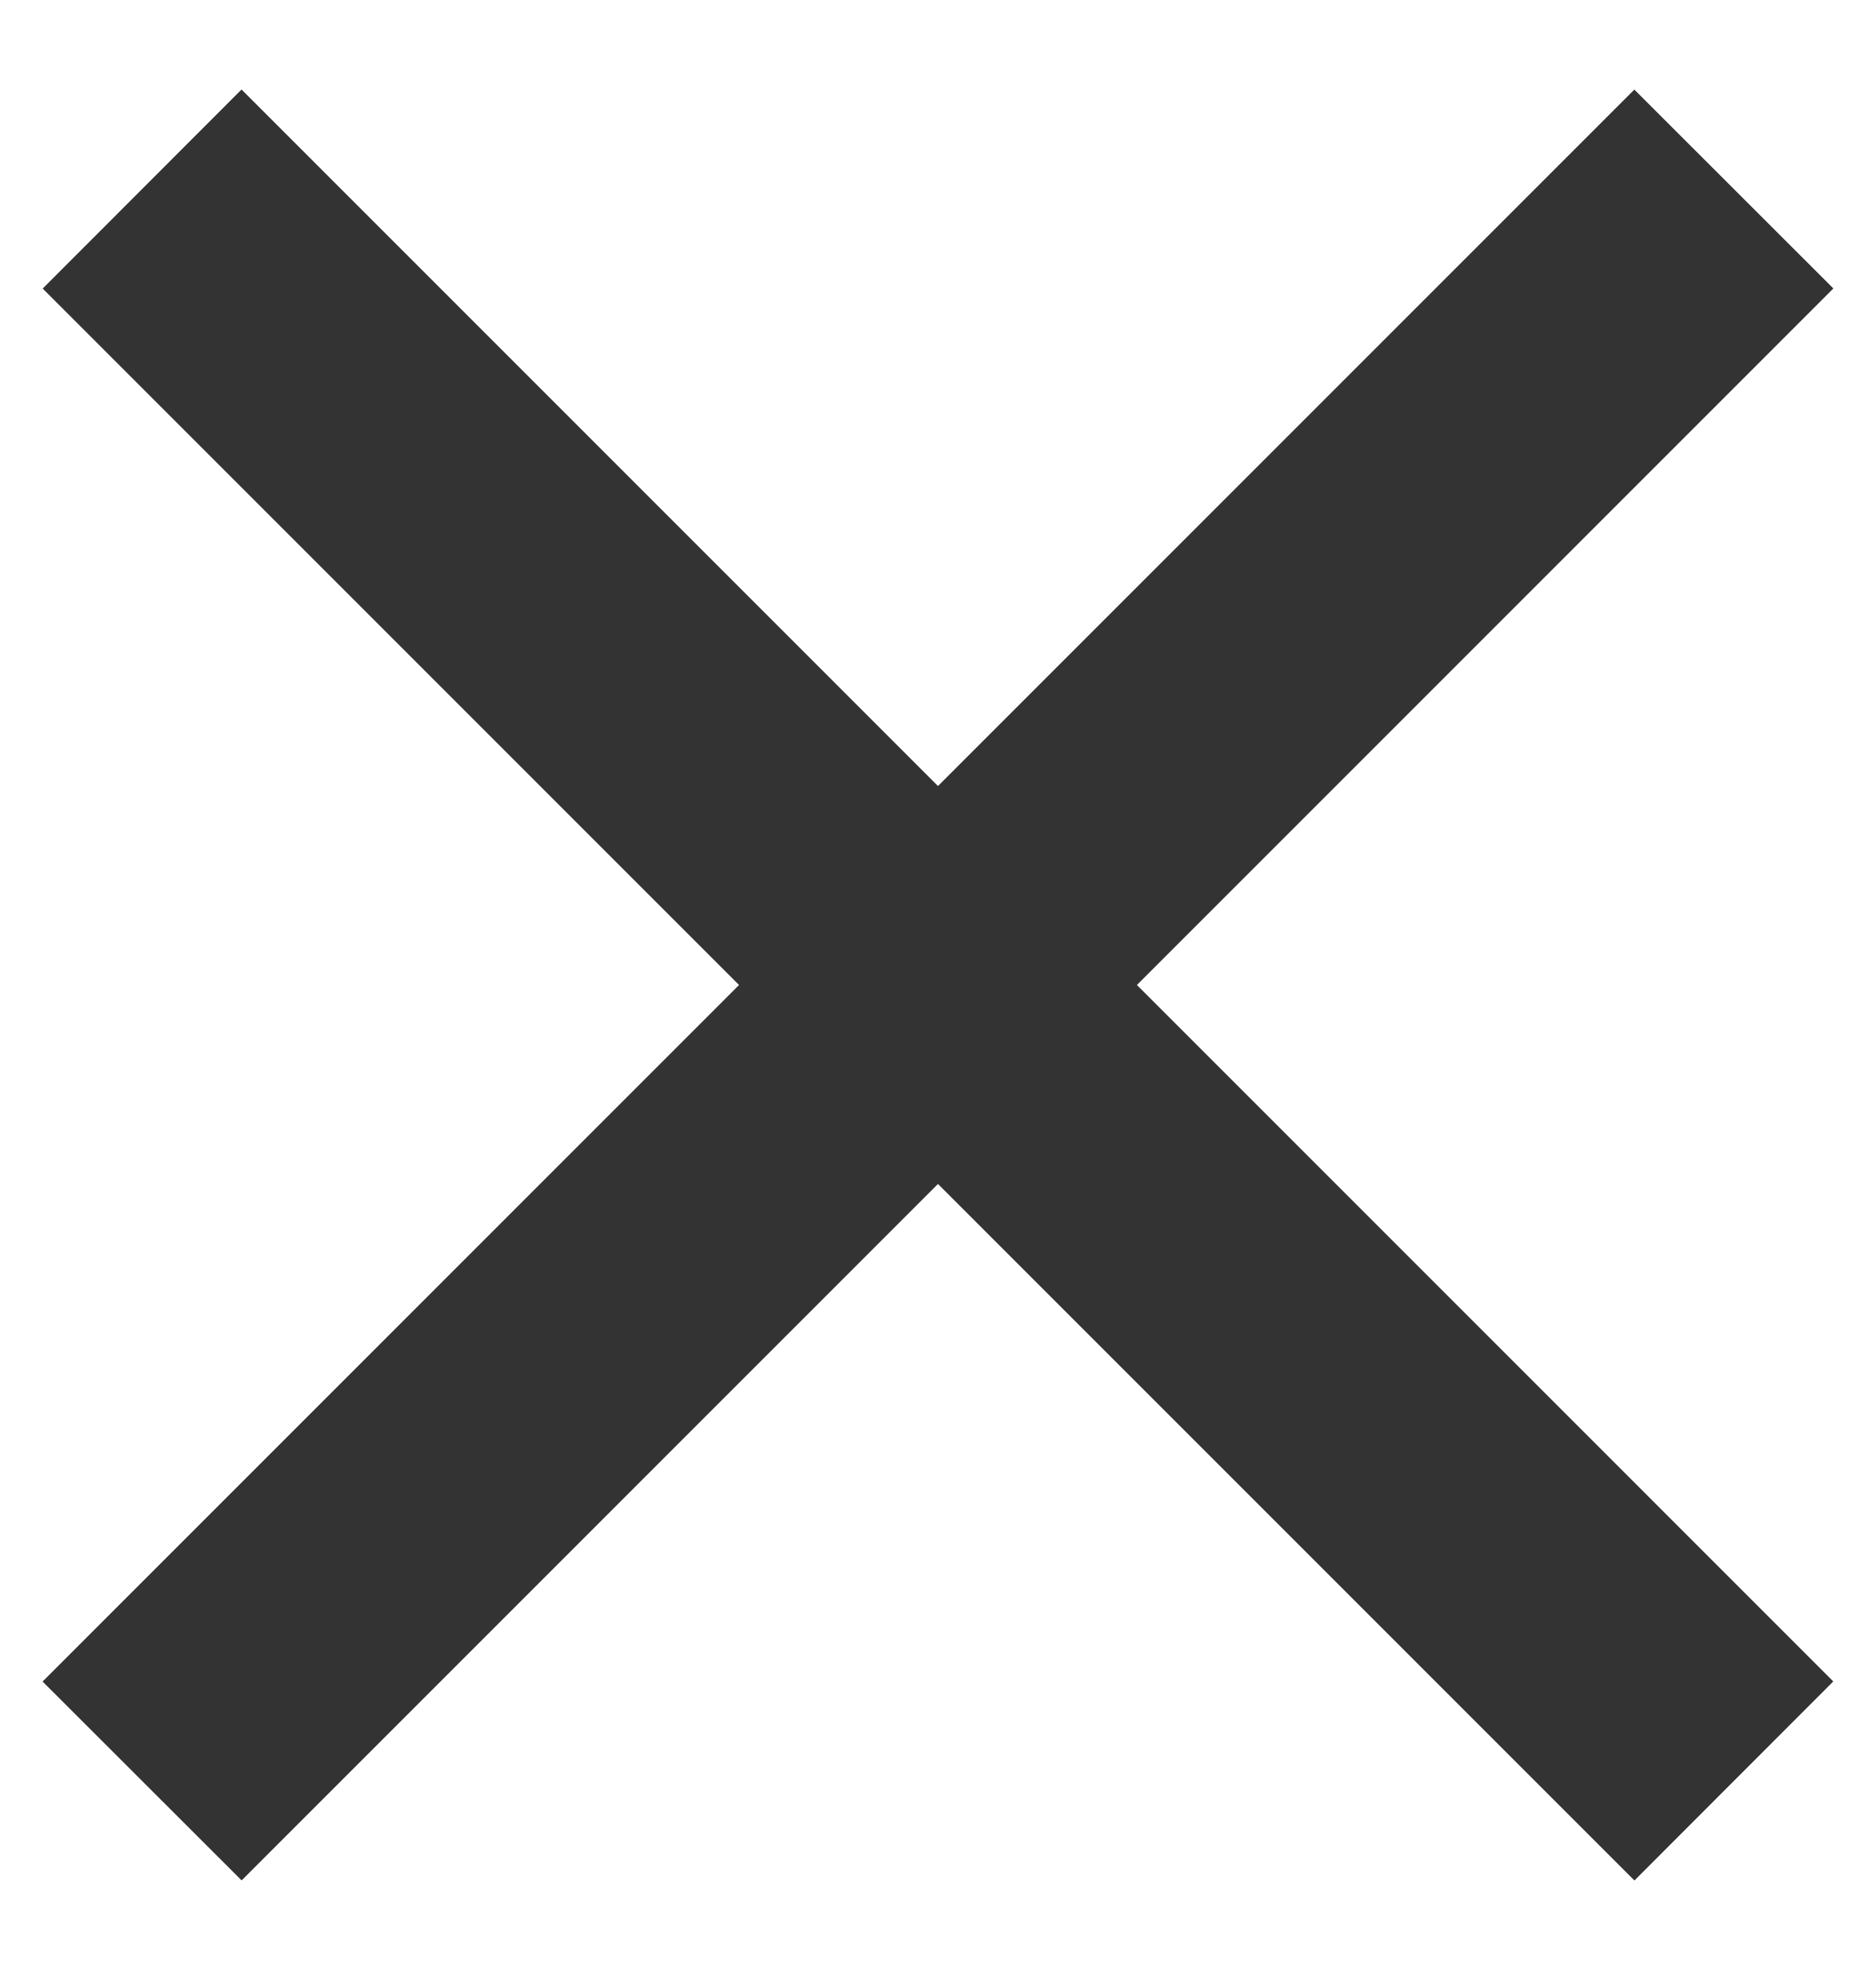
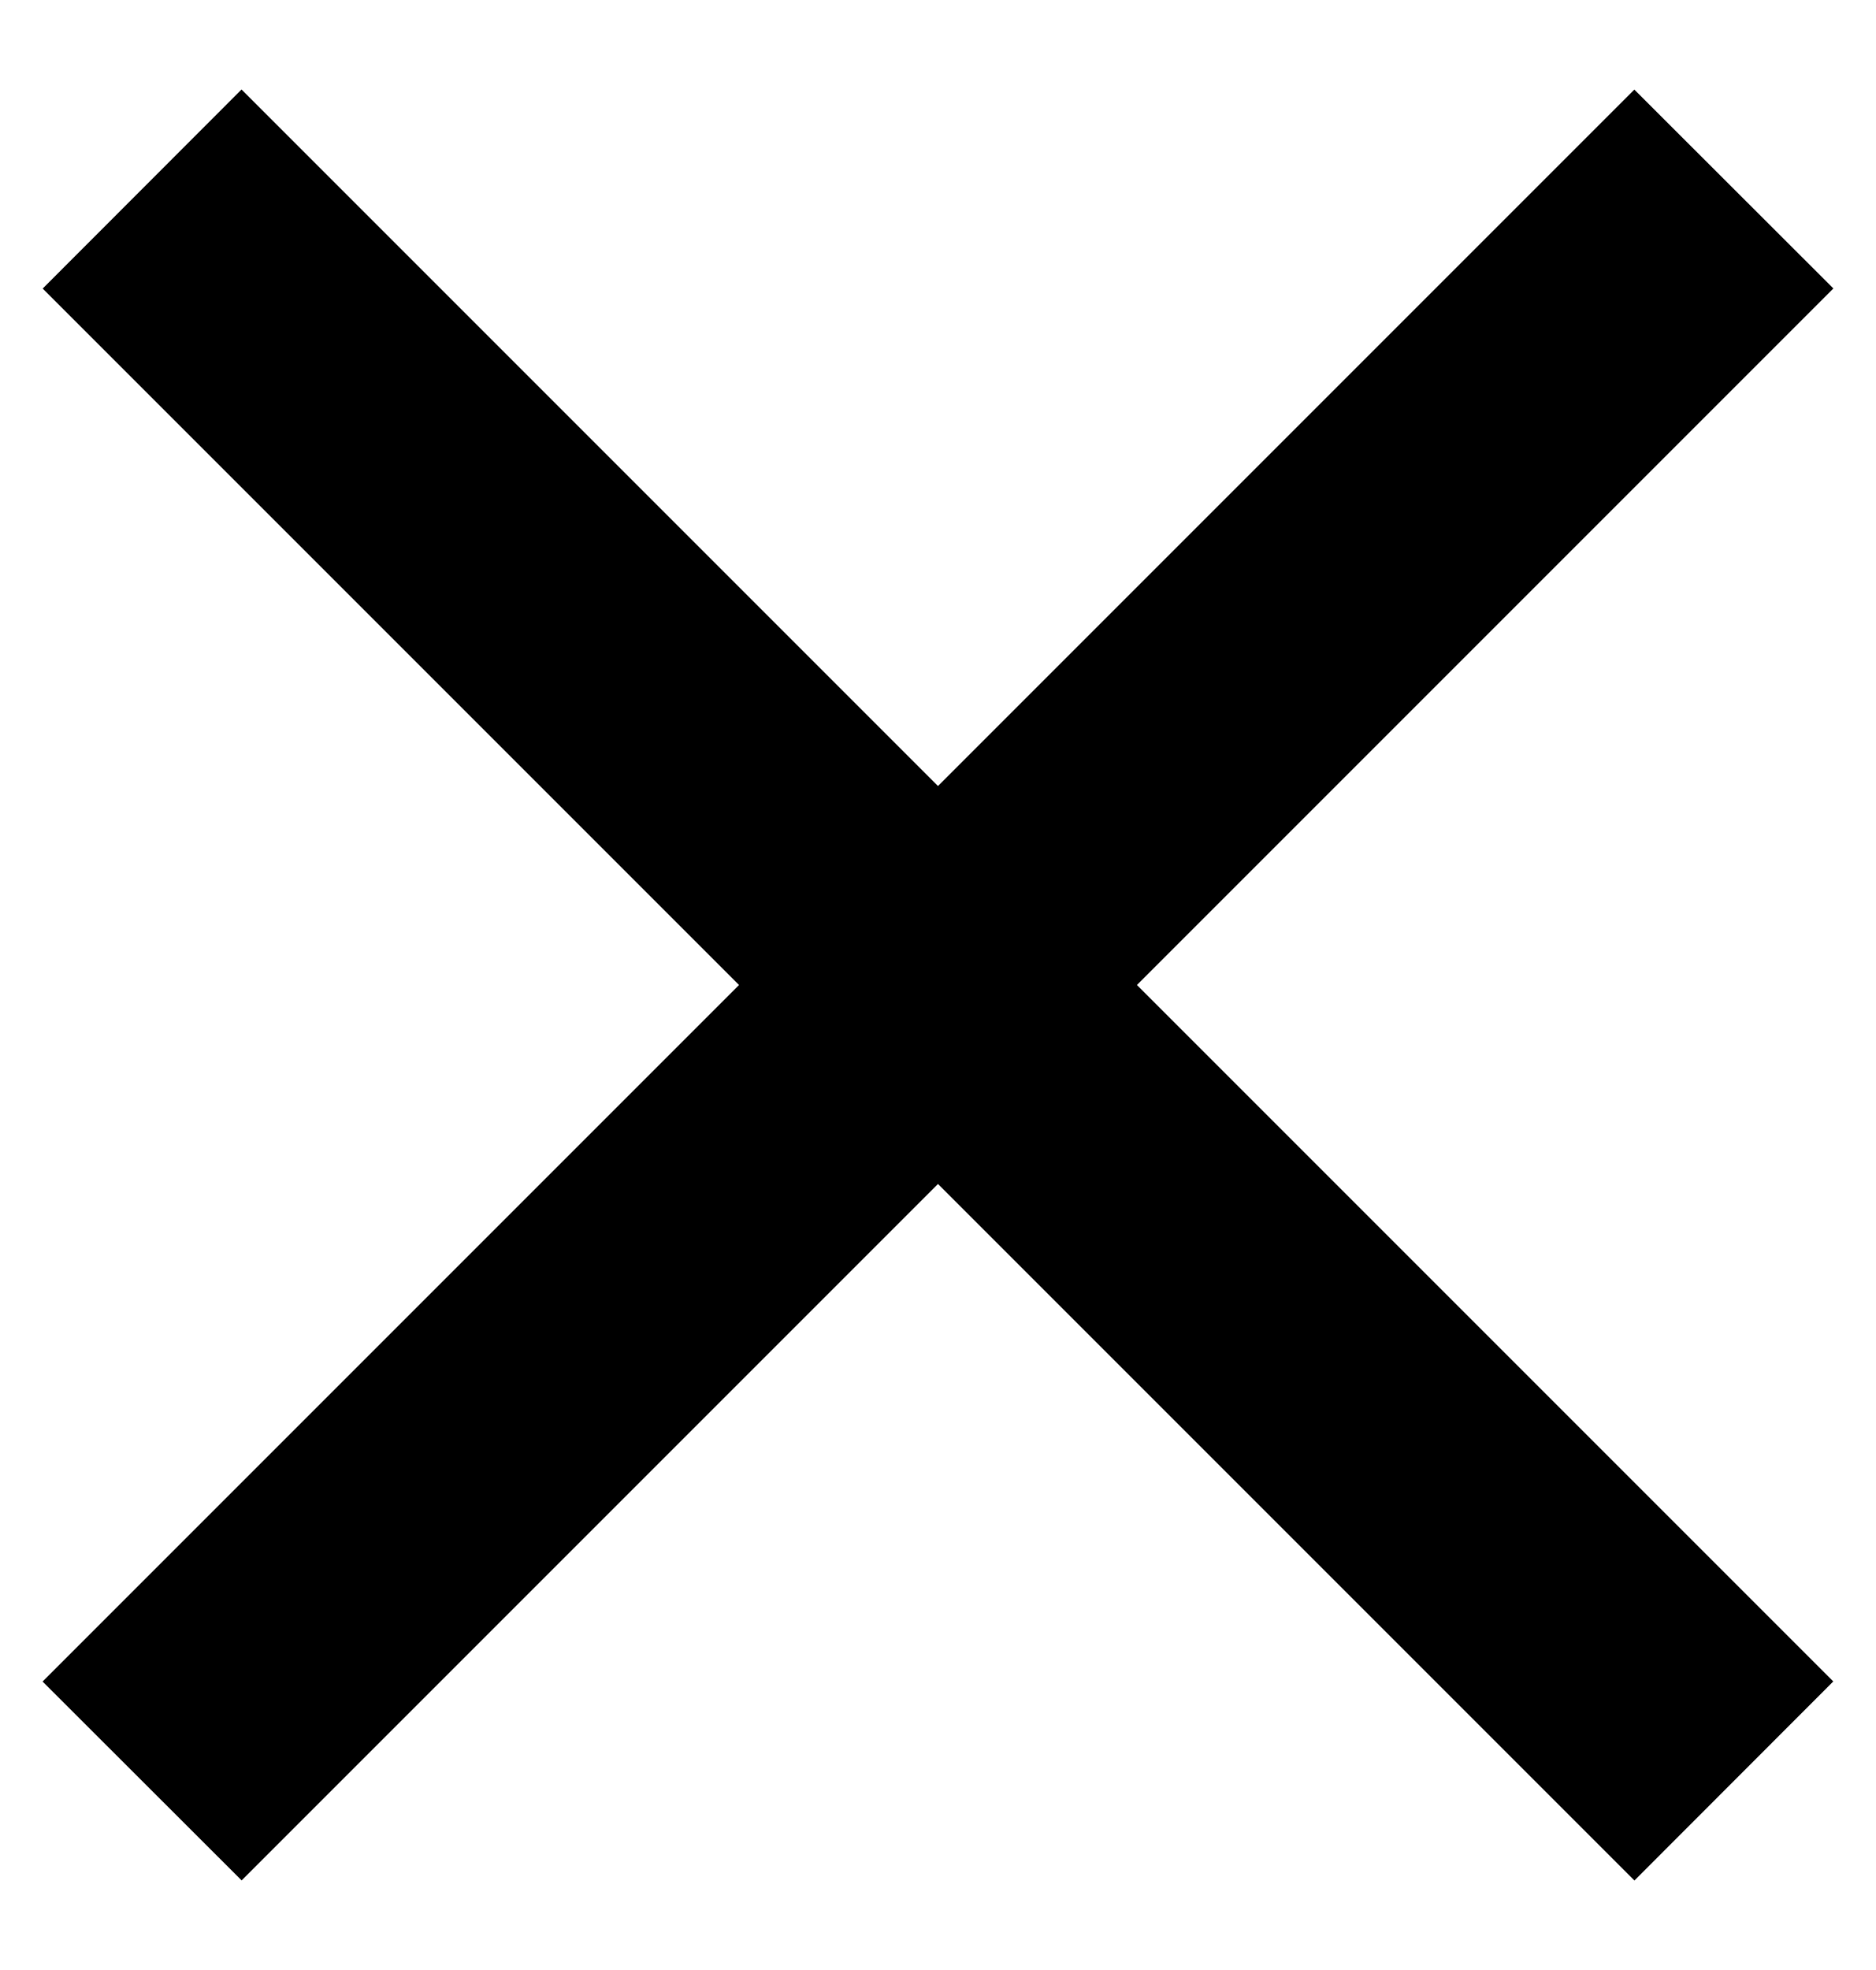
<svg xmlns="http://www.w3.org/2000/svg" width="20" height="21">
-   <g fill="#333333" fill-rule="evenodd">
-     <path d="M2.575.954l16.97 16.97-2.12 2.122L.455 3.076z" />
-     <path d="M.454 17.925L17.424.955l2.122 2.12-16.97 16.97z" />
-   </g>
+   <path fill="currentColor" d="M2.575.954l16.97 16.97-2.12 2.122L.455 3.076z" />
+   <path fill="currentColor" d="M.454 17.925L17.424.955l2.122 2.12-16.97 16.97z" />
</svg>
